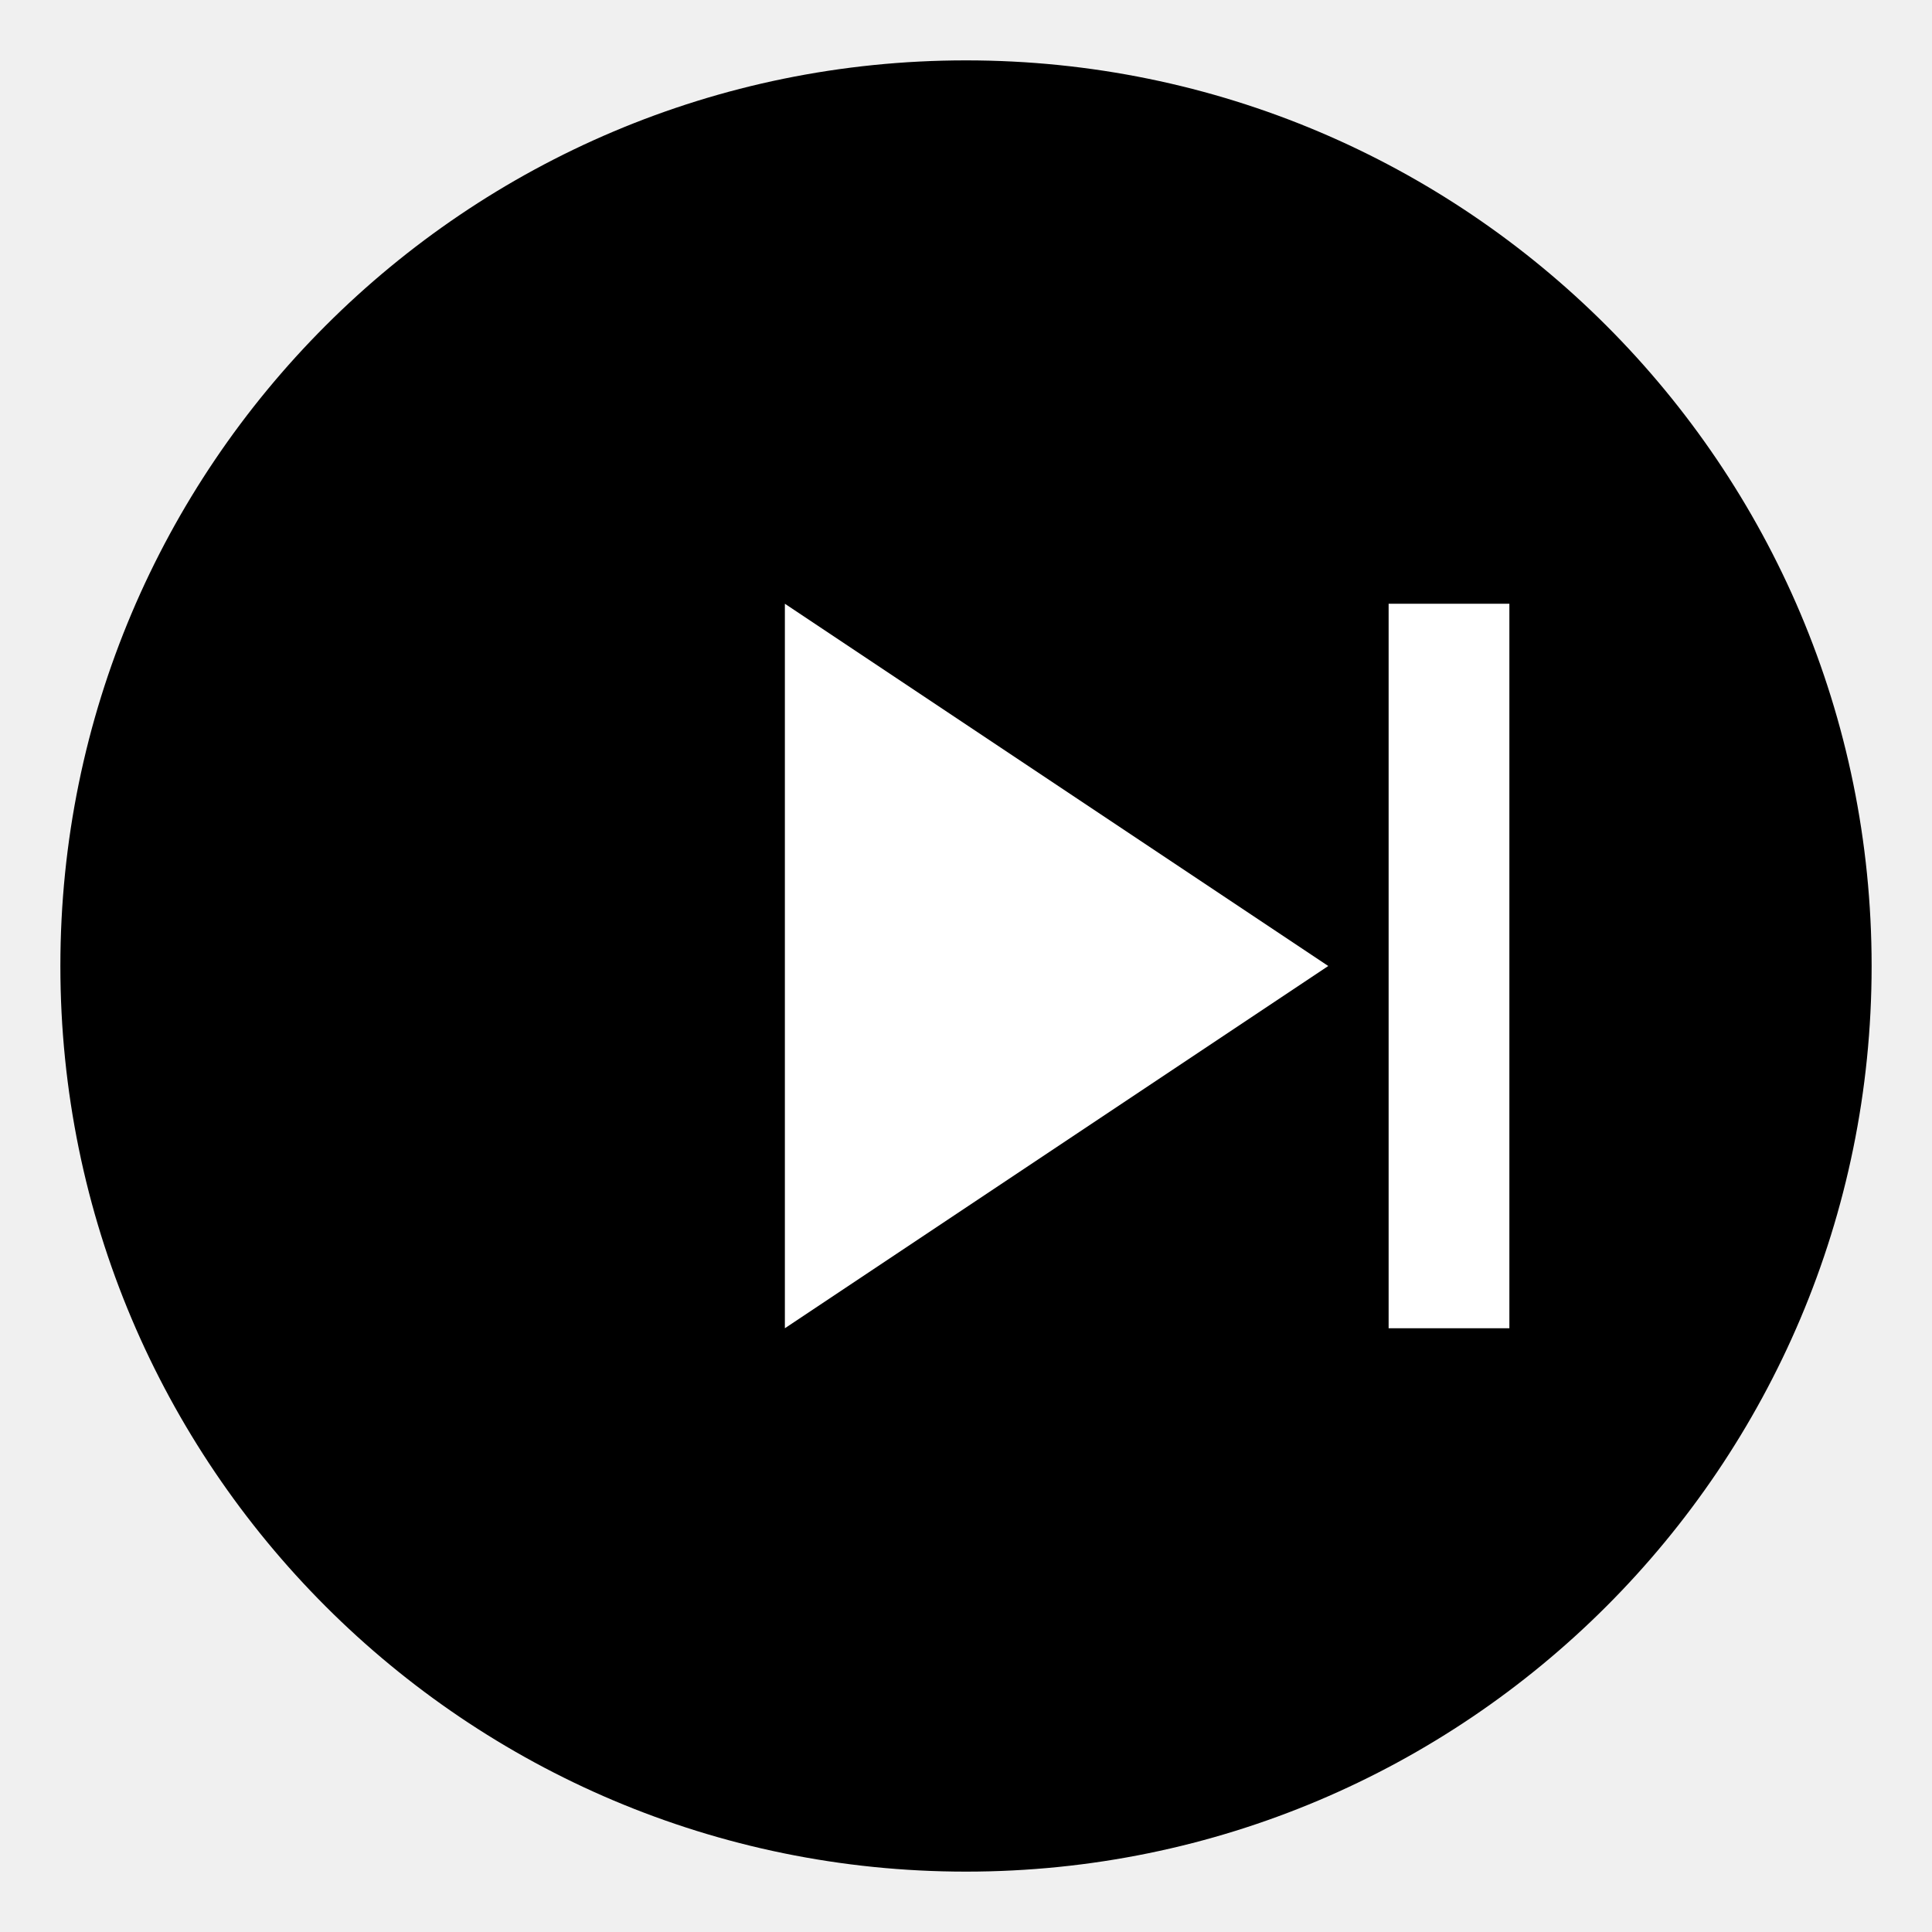
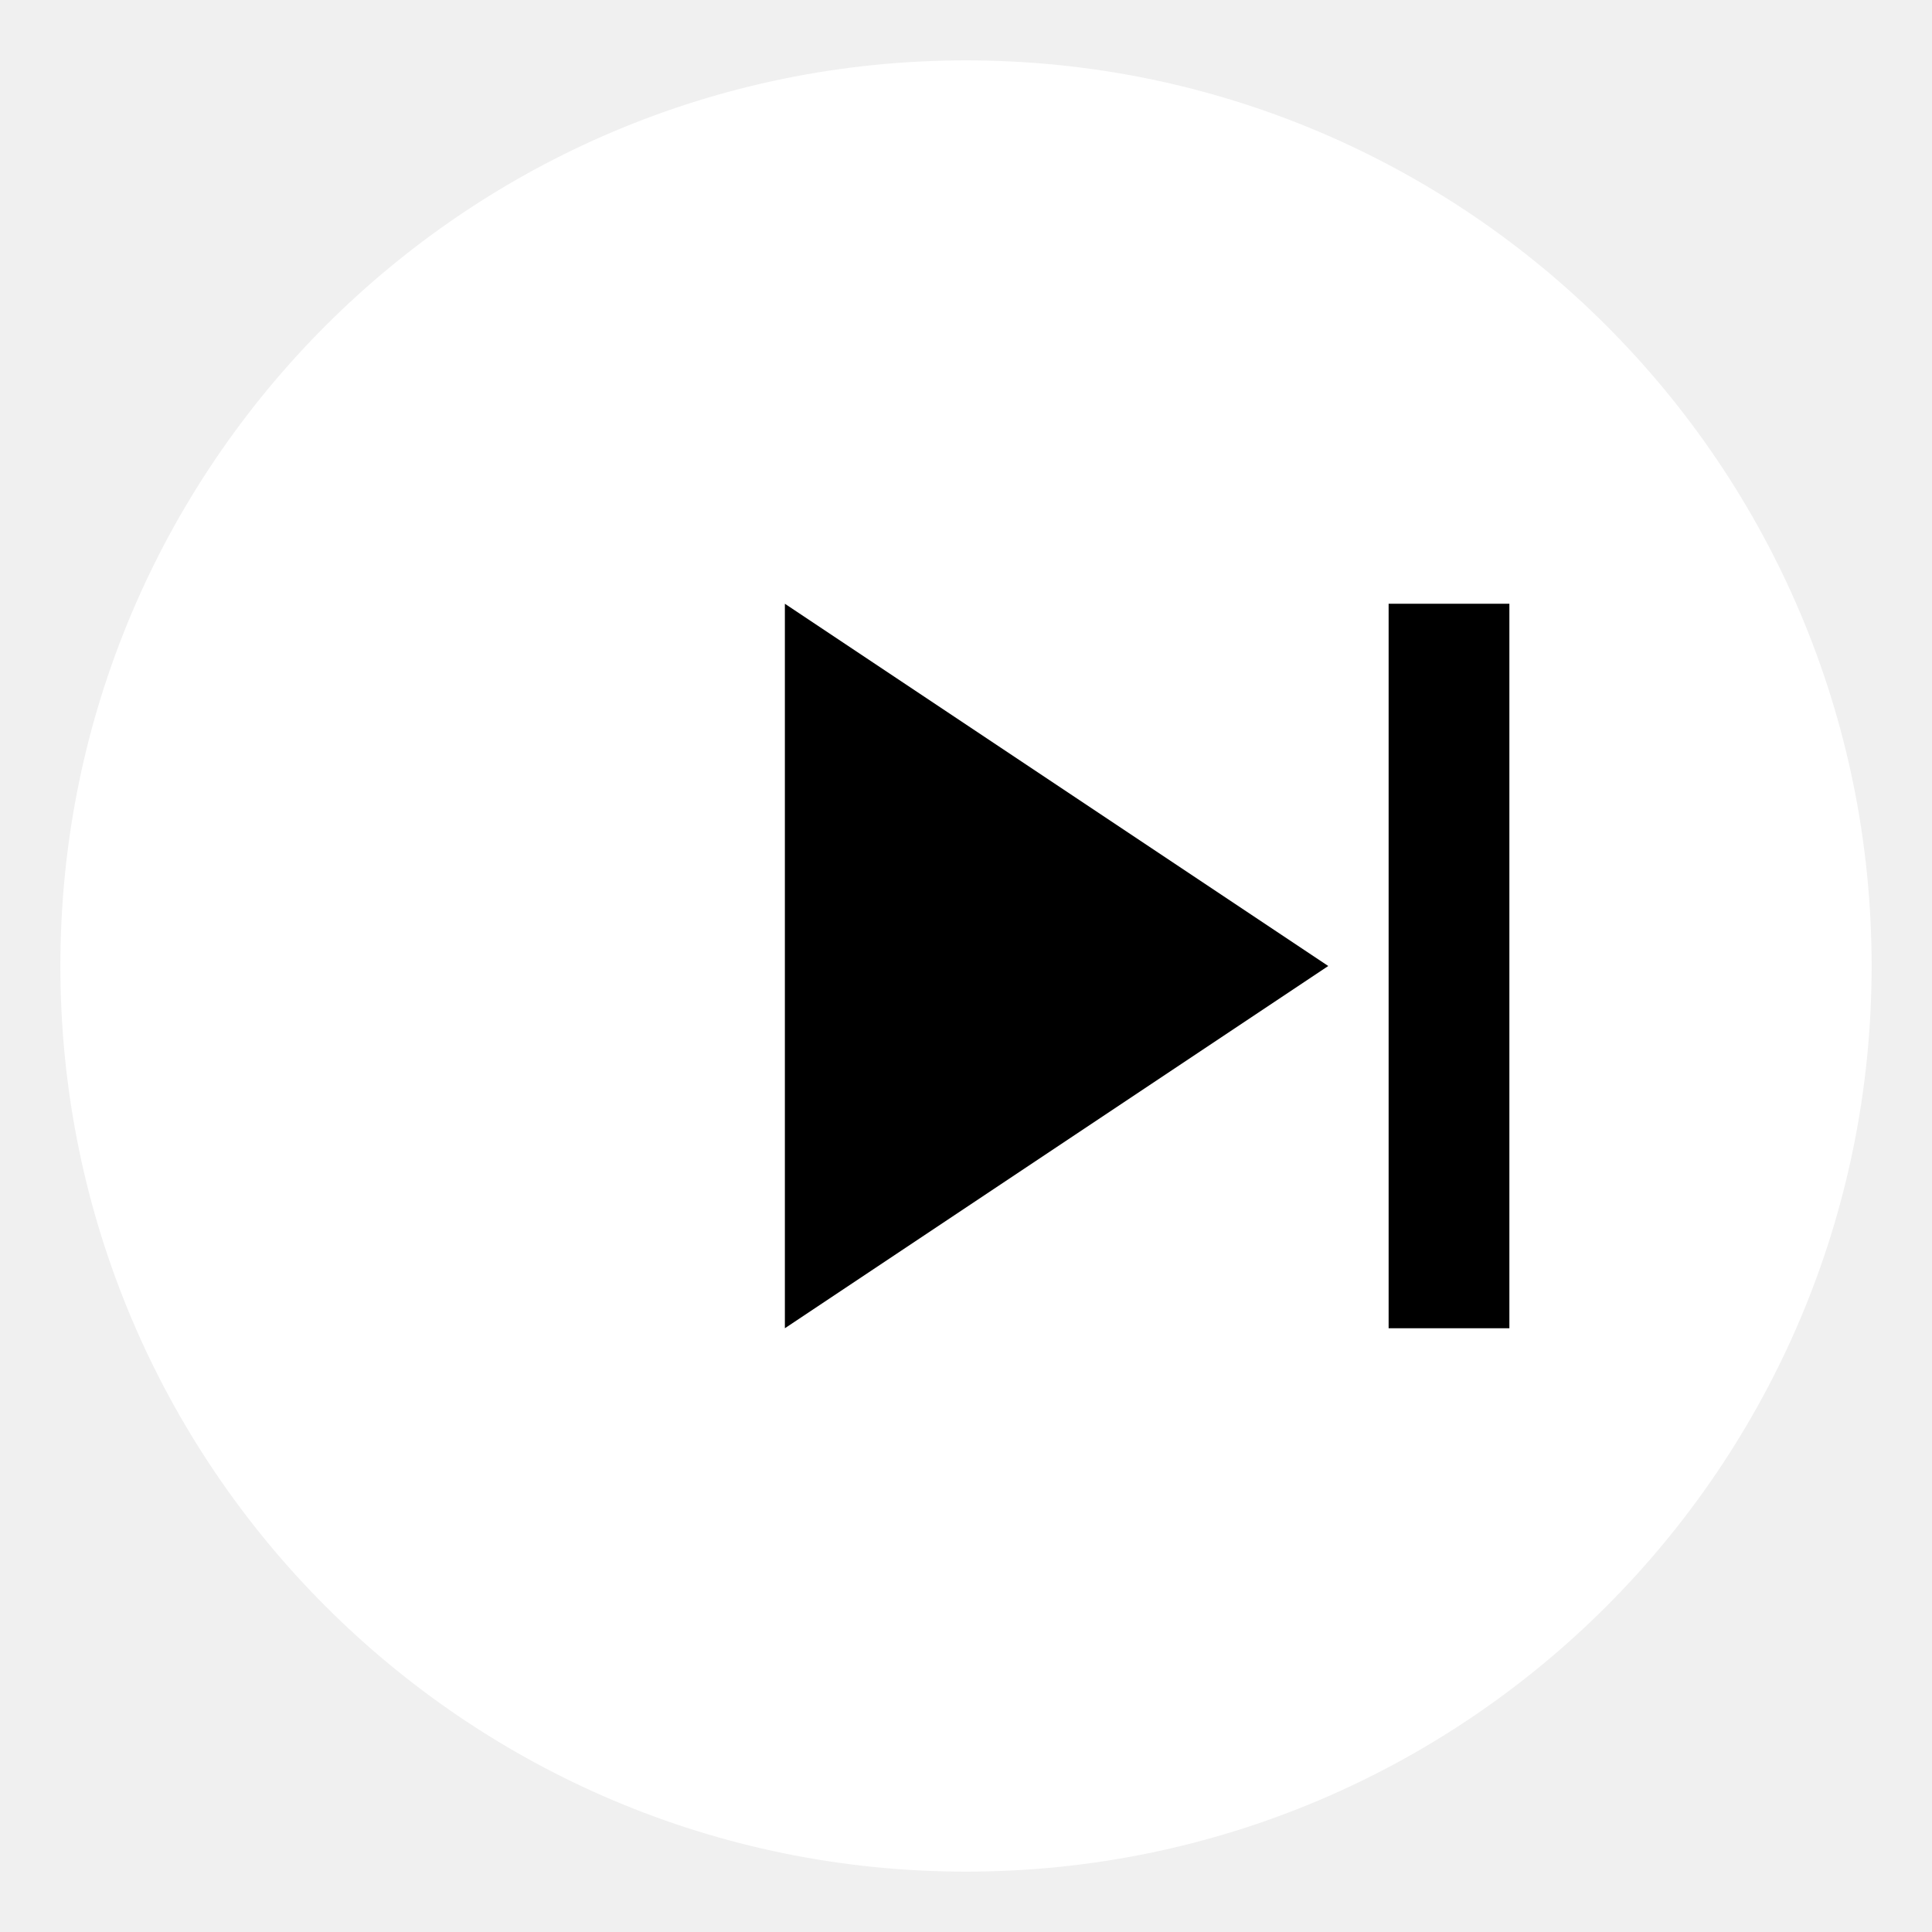
<svg xmlns="http://www.w3.org/2000/svg" width="64" height="64" viewBox="0 0 64 64" aria-label="Next">
-   <circle cx="32" cy="32" r="30" fill="#" />
-   <polygon points="26,20 26,44 44,32" fill="white" />
-   <rect x="46" y="20" width="4" height="24" fill="white" />
+   <circle cx="32" cy="32" r="30" fill="white" />
+   <polygon points="26,20 26,44 44,32" fill="black" />
+   <rect x="46" y="20" width="4" height="24" fill="black" />
</svg>
